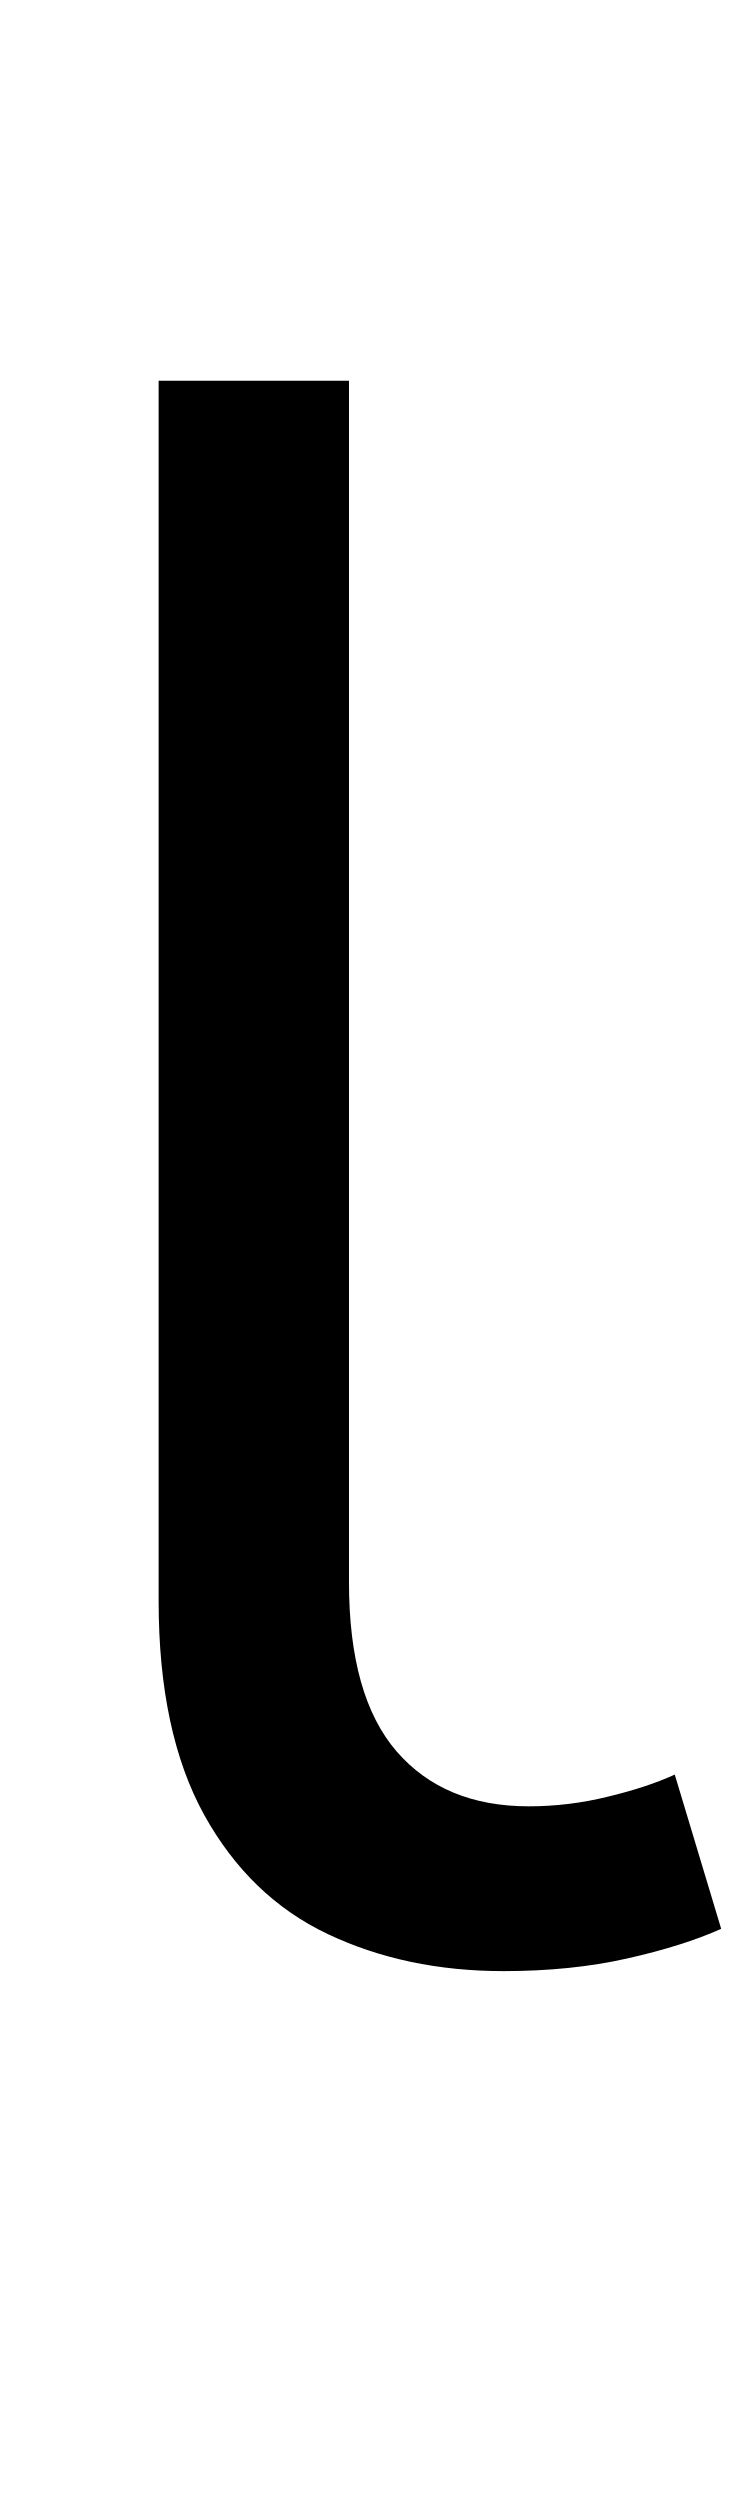
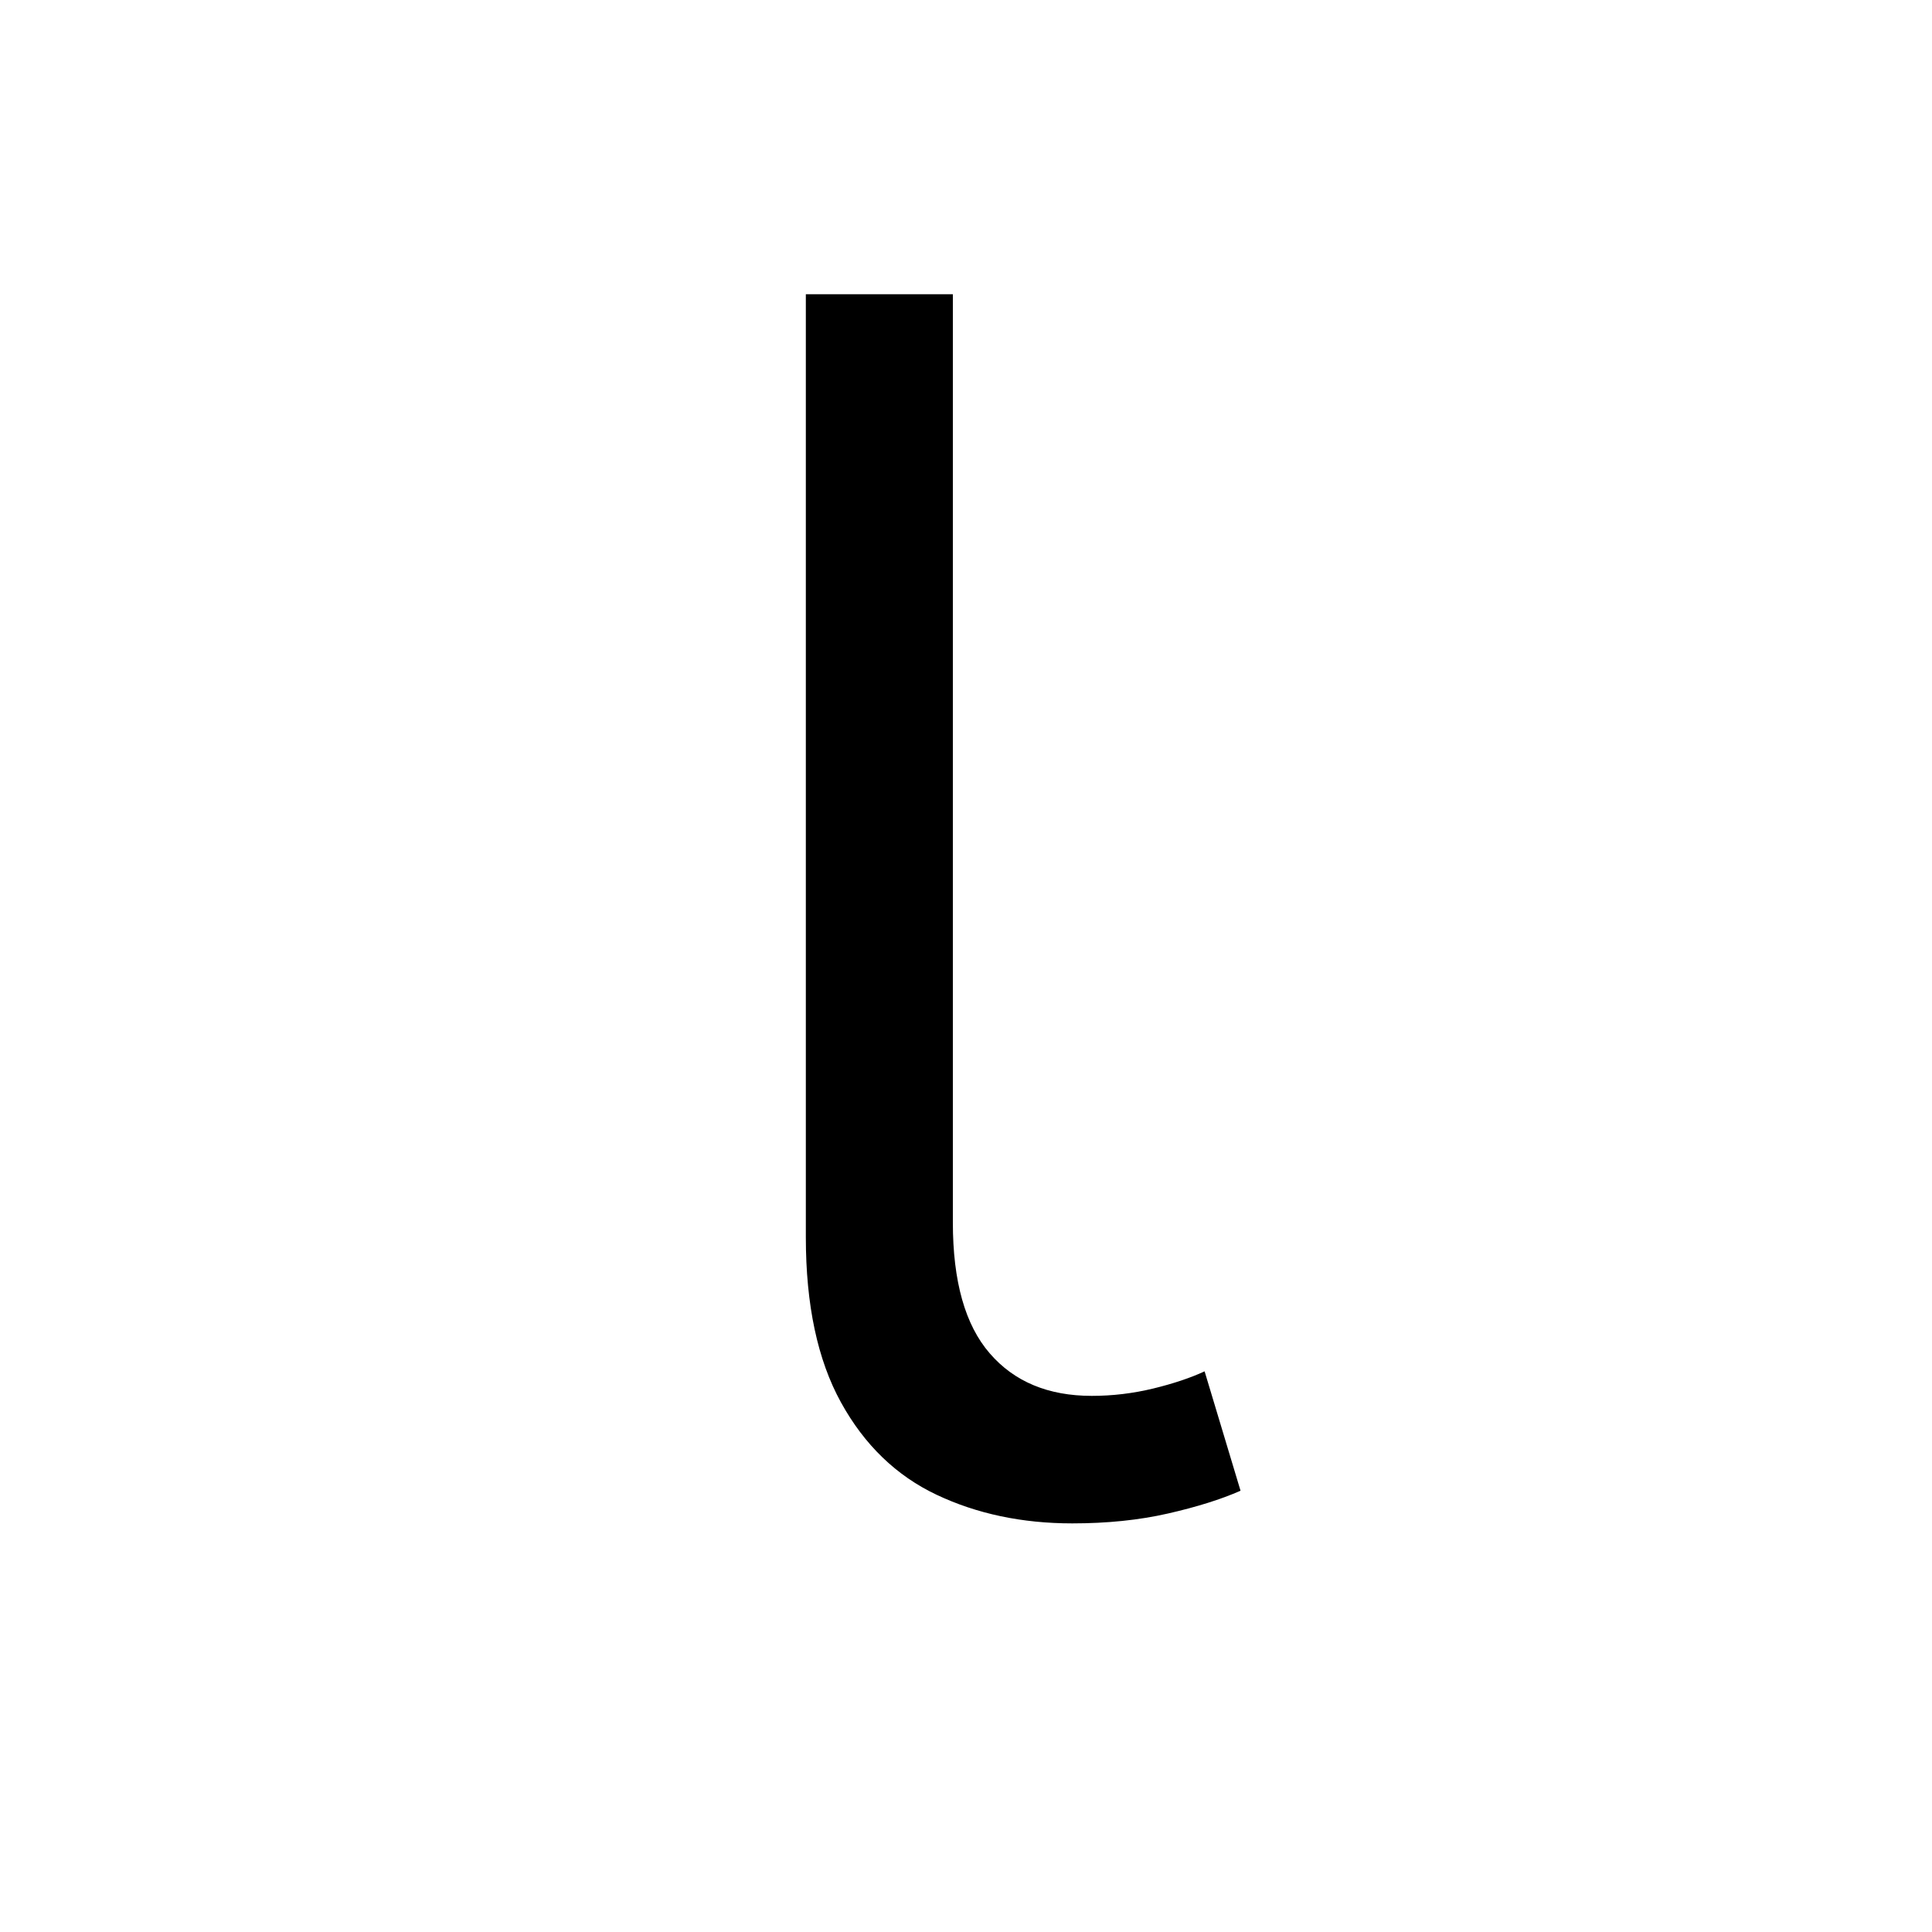
- <svg xmlns="http://www.w3.org/2000/svg" width="24.912" height="85.104">
-   <path fill="black" d="M17.14 67.10L17.14 67.10Q13.82 67.10 11.16 65.84Q8.50 64.58 6.95 61.78Q5.40 58.97 5.40 54.50L5.40 54.50L5.40 12.96L11.88 12.96L11.88 53.86Q11.88 57.74 13.50 59.62Q15.12 61.49 18.00 61.49L18.00 61.49Q19.37 61.49 20.70 61.16Q22.03 60.84 22.97 60.41L22.97 60.41L24.55 65.66Q23.26 66.24 21.35 66.67Q19.44 67.10 17.14 67.10Z" />
+ <svg xmlns="http://www.w3.org/2000/svg" width="100" height="100" version="1.1" id="svg1" viewBox="0 0 100 100">
+   <path fill="black" d="M55.50 78.85L55.50 78.85Q51.61 78.85 48.48 77.37Q45.35 75.89 43.53 72.59Q41.71 69.29 41.71 64.04L41.71 64.04L41.71 15.23L49.32 15.23L49.32 63.28Q49.32 67.85 51.23 70.05Q53.13 72.25 56.51 72.25L56.51 72.25Q58.12 72.25 59.69 71.87Q61.25 71.49 62.35 70.98L62.35 70.98L64.21 77.16Q62.69 77.83 60.45 78.34Q58.21 78.85 55.50 78.85Z" />
</svg>
